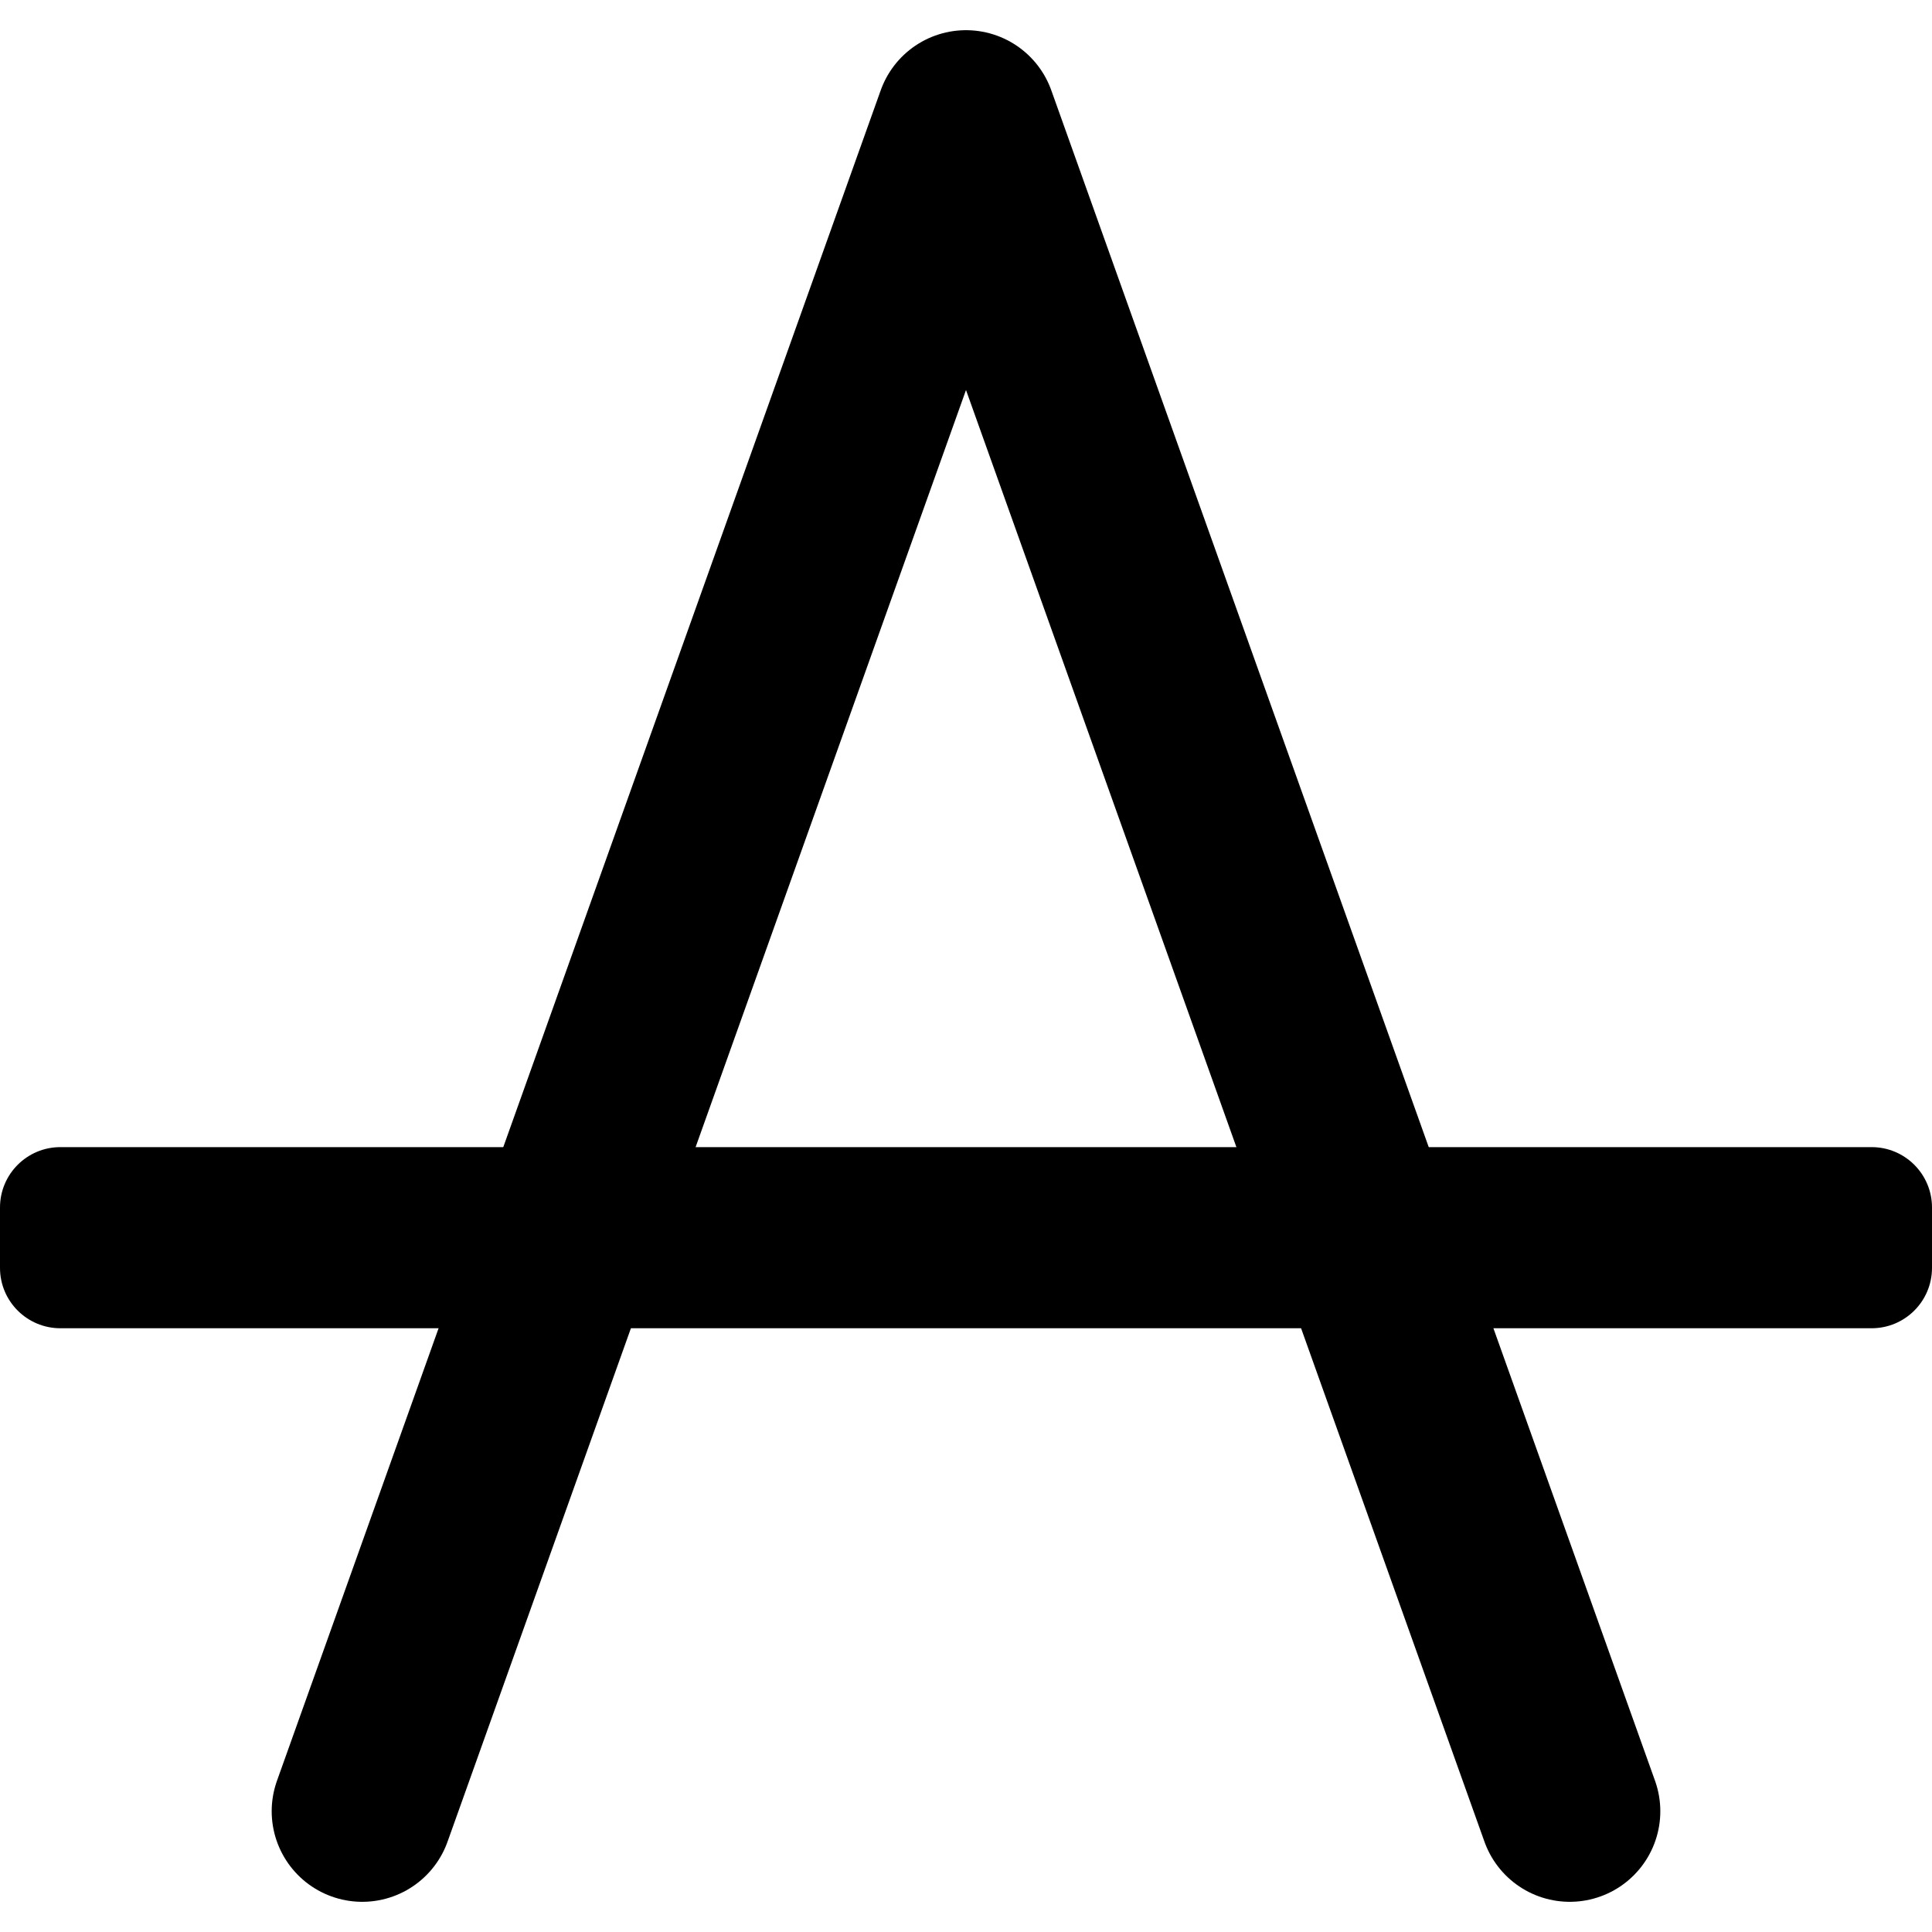
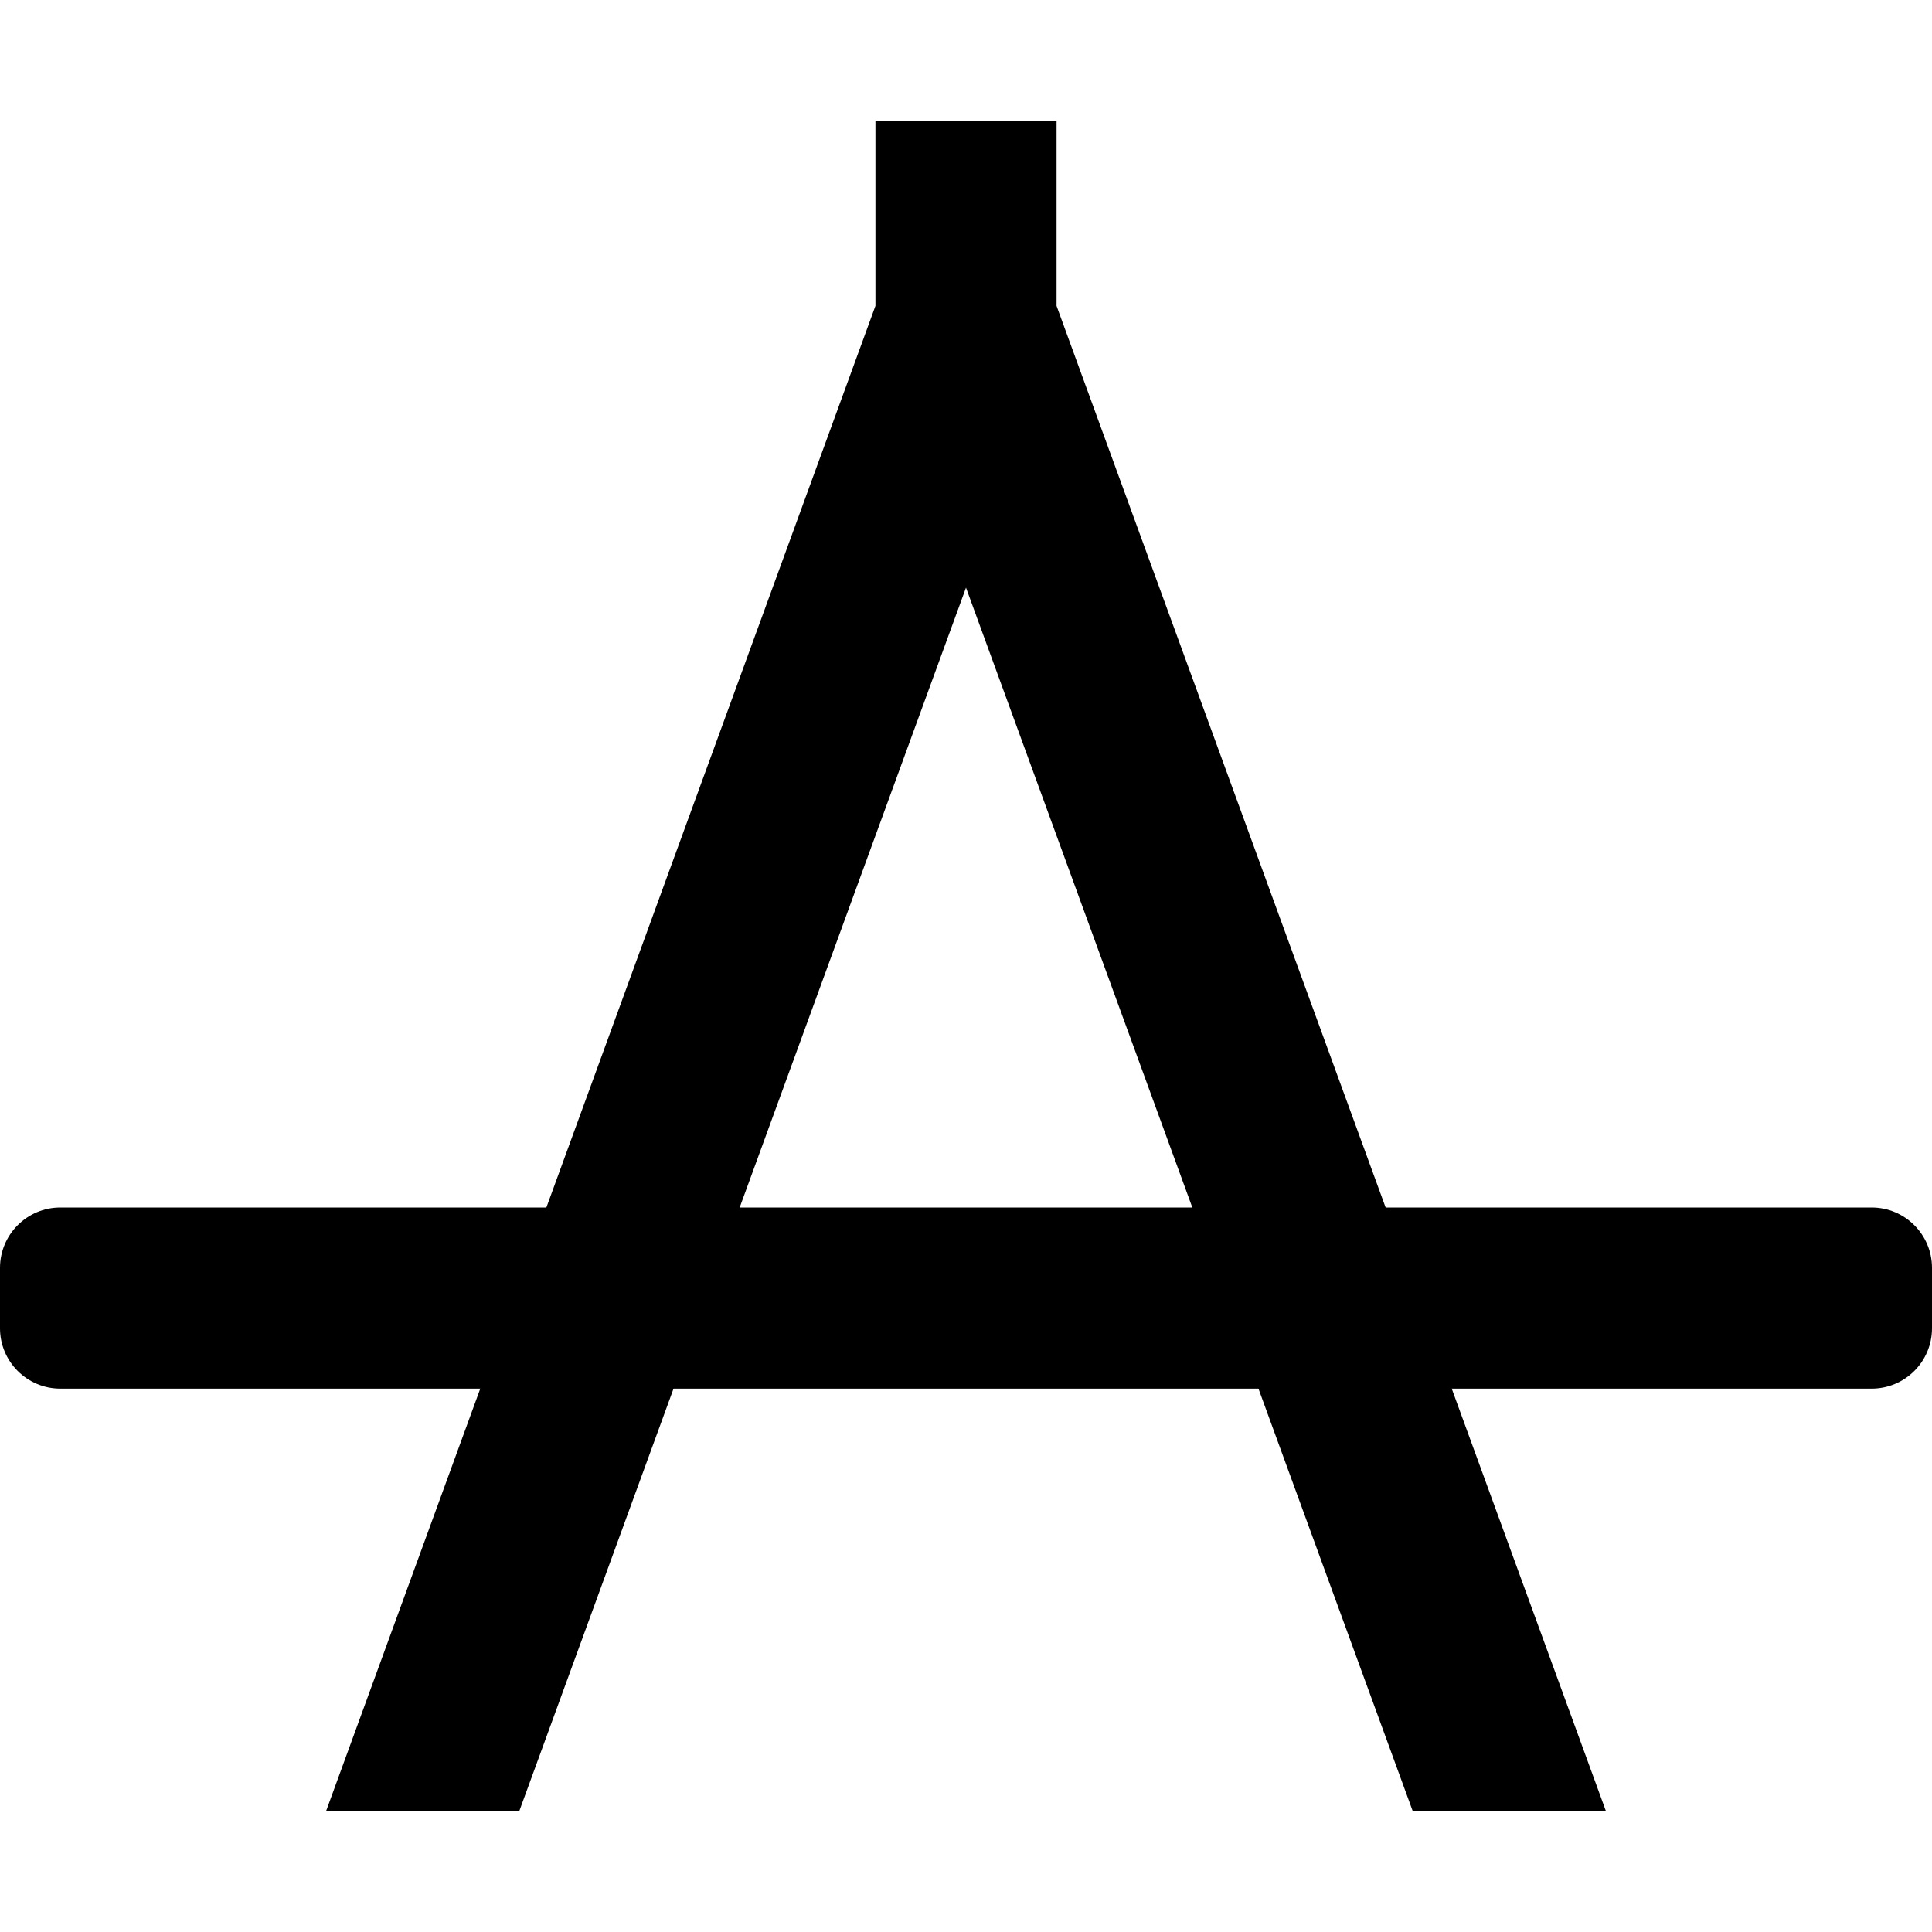
- <svg xmlns="http://www.w3.org/2000/svg" viewBox="0 0 24 24" fill="none" stroke="currentColor" stroke-linecap="round" stroke-linejoin="round">
-   <path d="M12 1.5 4.5 22.5M12 1.5l7.5 21" stroke-width="2.25" />
-   <rect x="0" y="14.25" width="24" height="2.25" rx="0.75" fill="currentColor" stroke="none" />
+ <svg xmlns="http://www.w3.org/2000/svg" viewBox="0 0 24 24" fill="currentColor">
+   <path d="M10.875 1.5h2.25v2.3l6.825 18.7h-2.4L12 7.3 6.45 22.5h-2.4l6.825-18.7V1.5Z" />
+   <rect x="0" y="15" width="24" height="2.25" rx="0.75" />
</svg>
